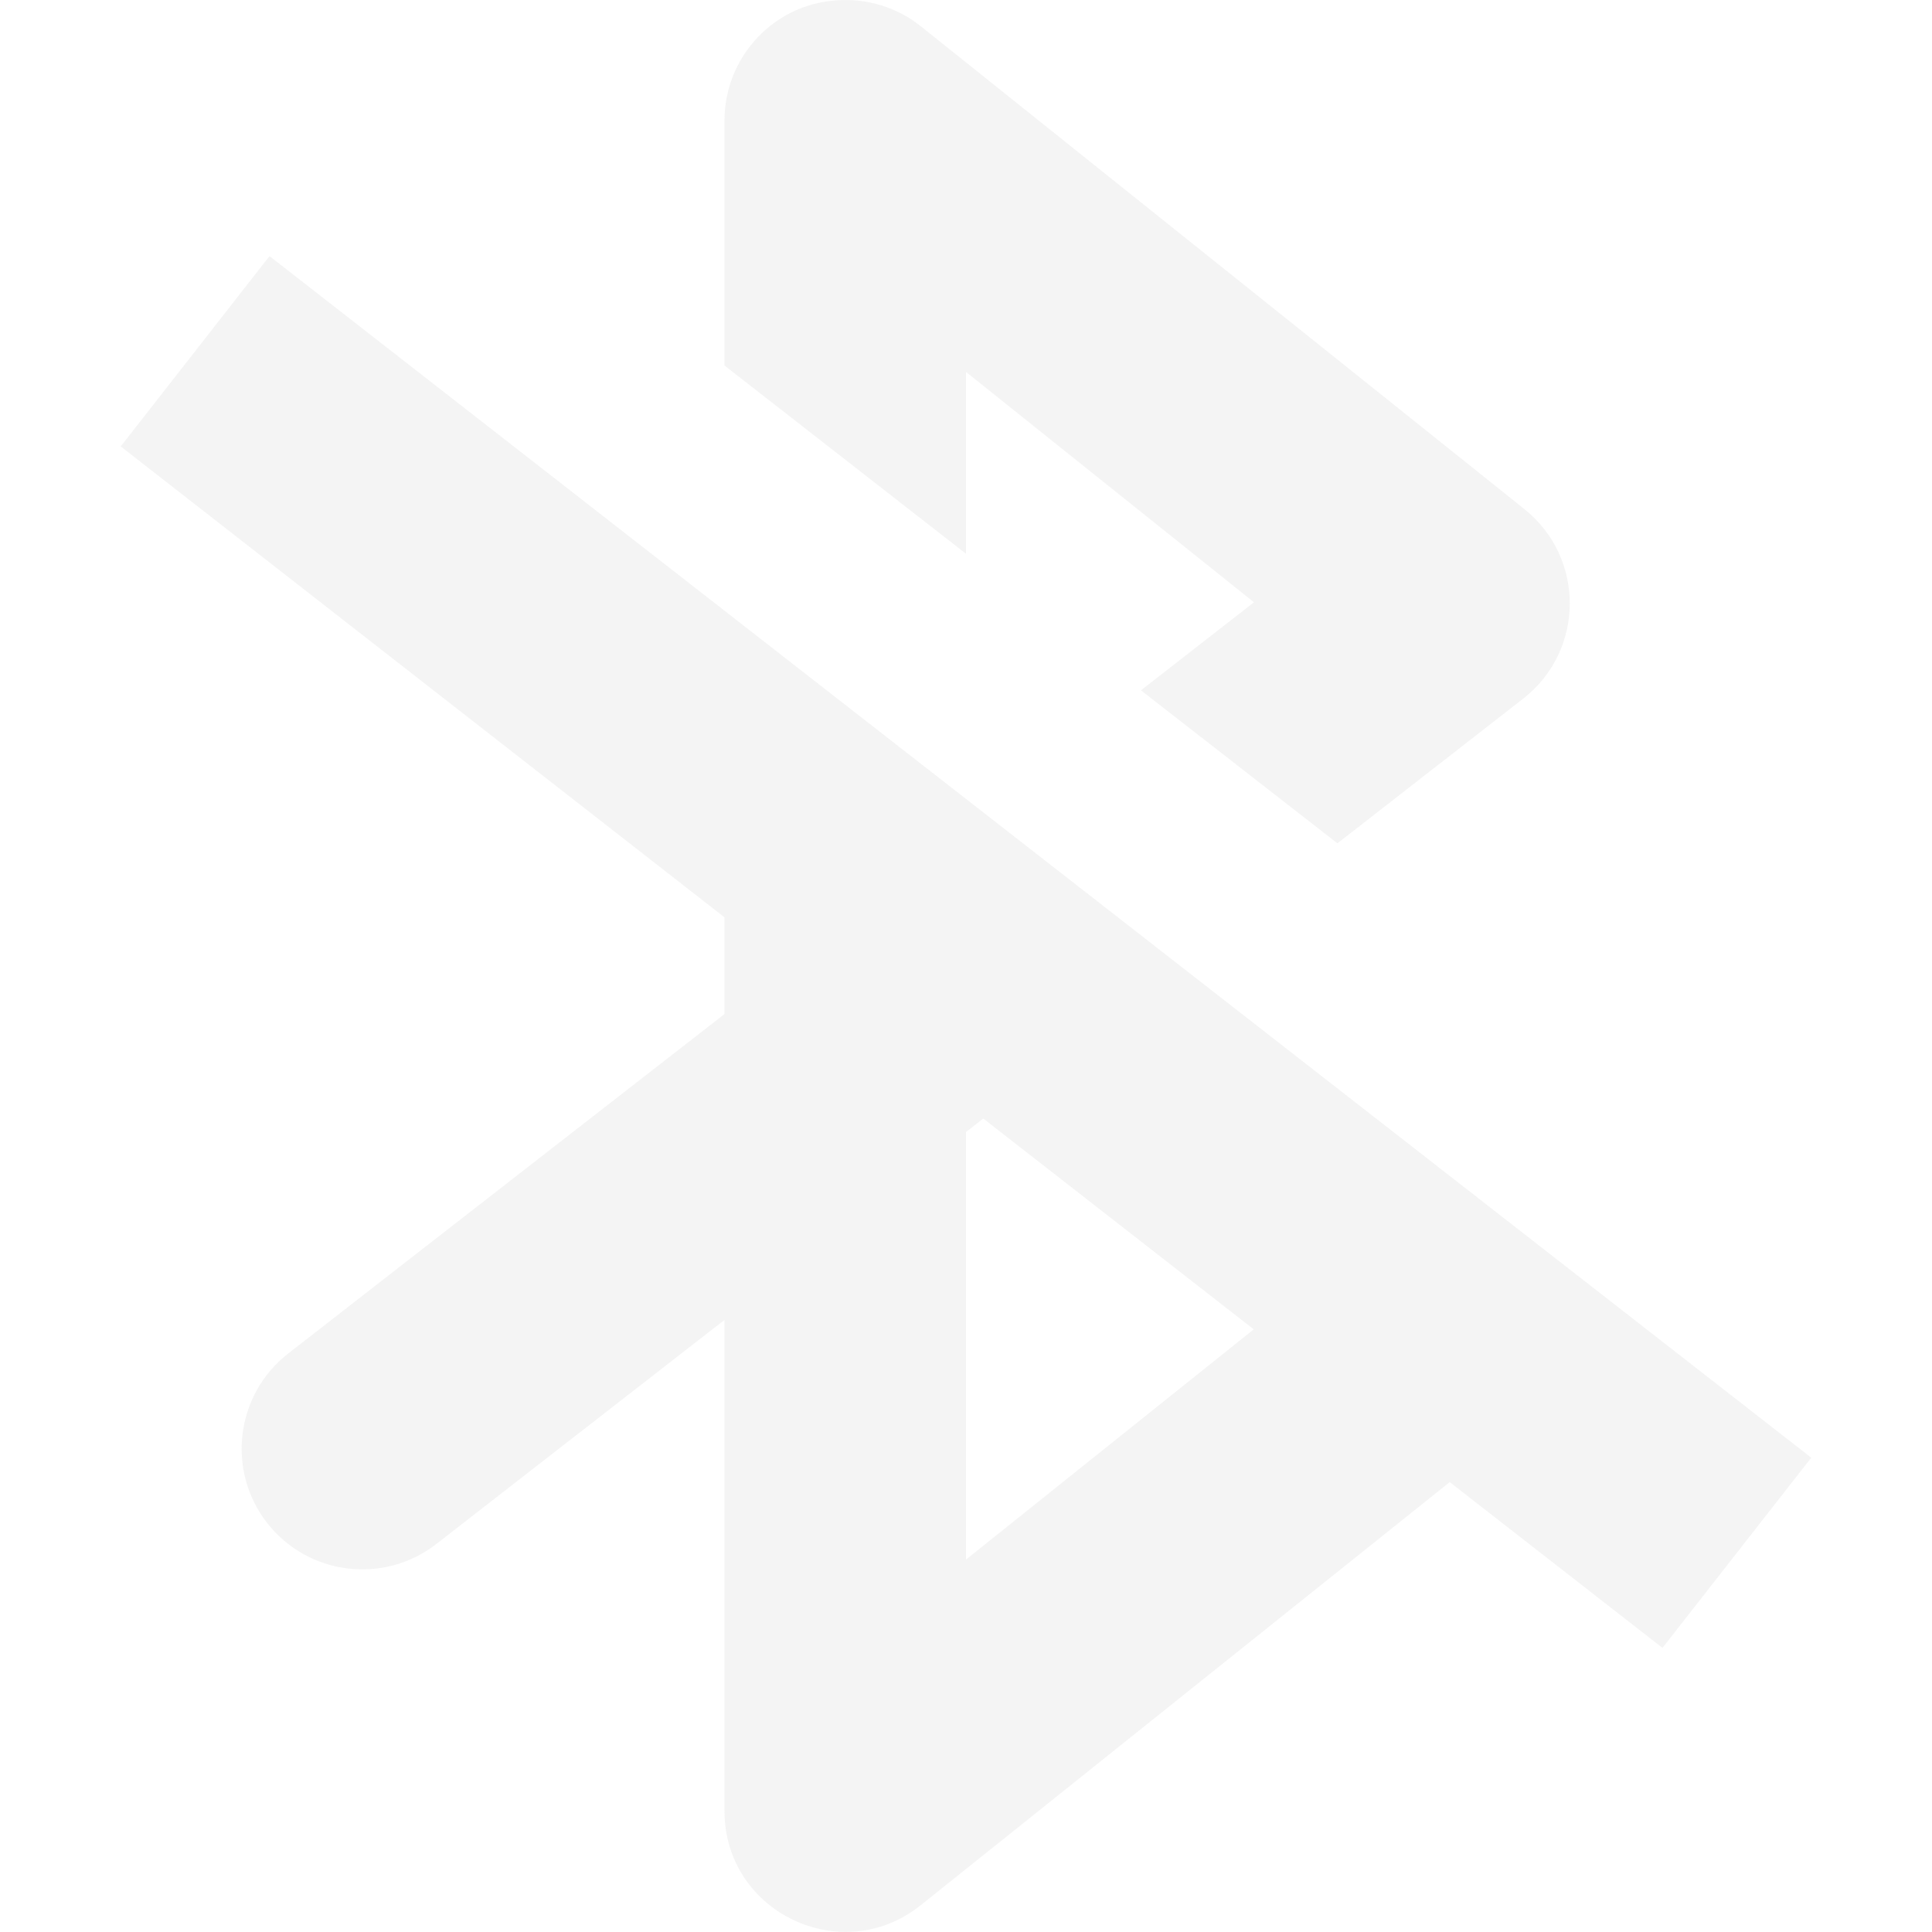
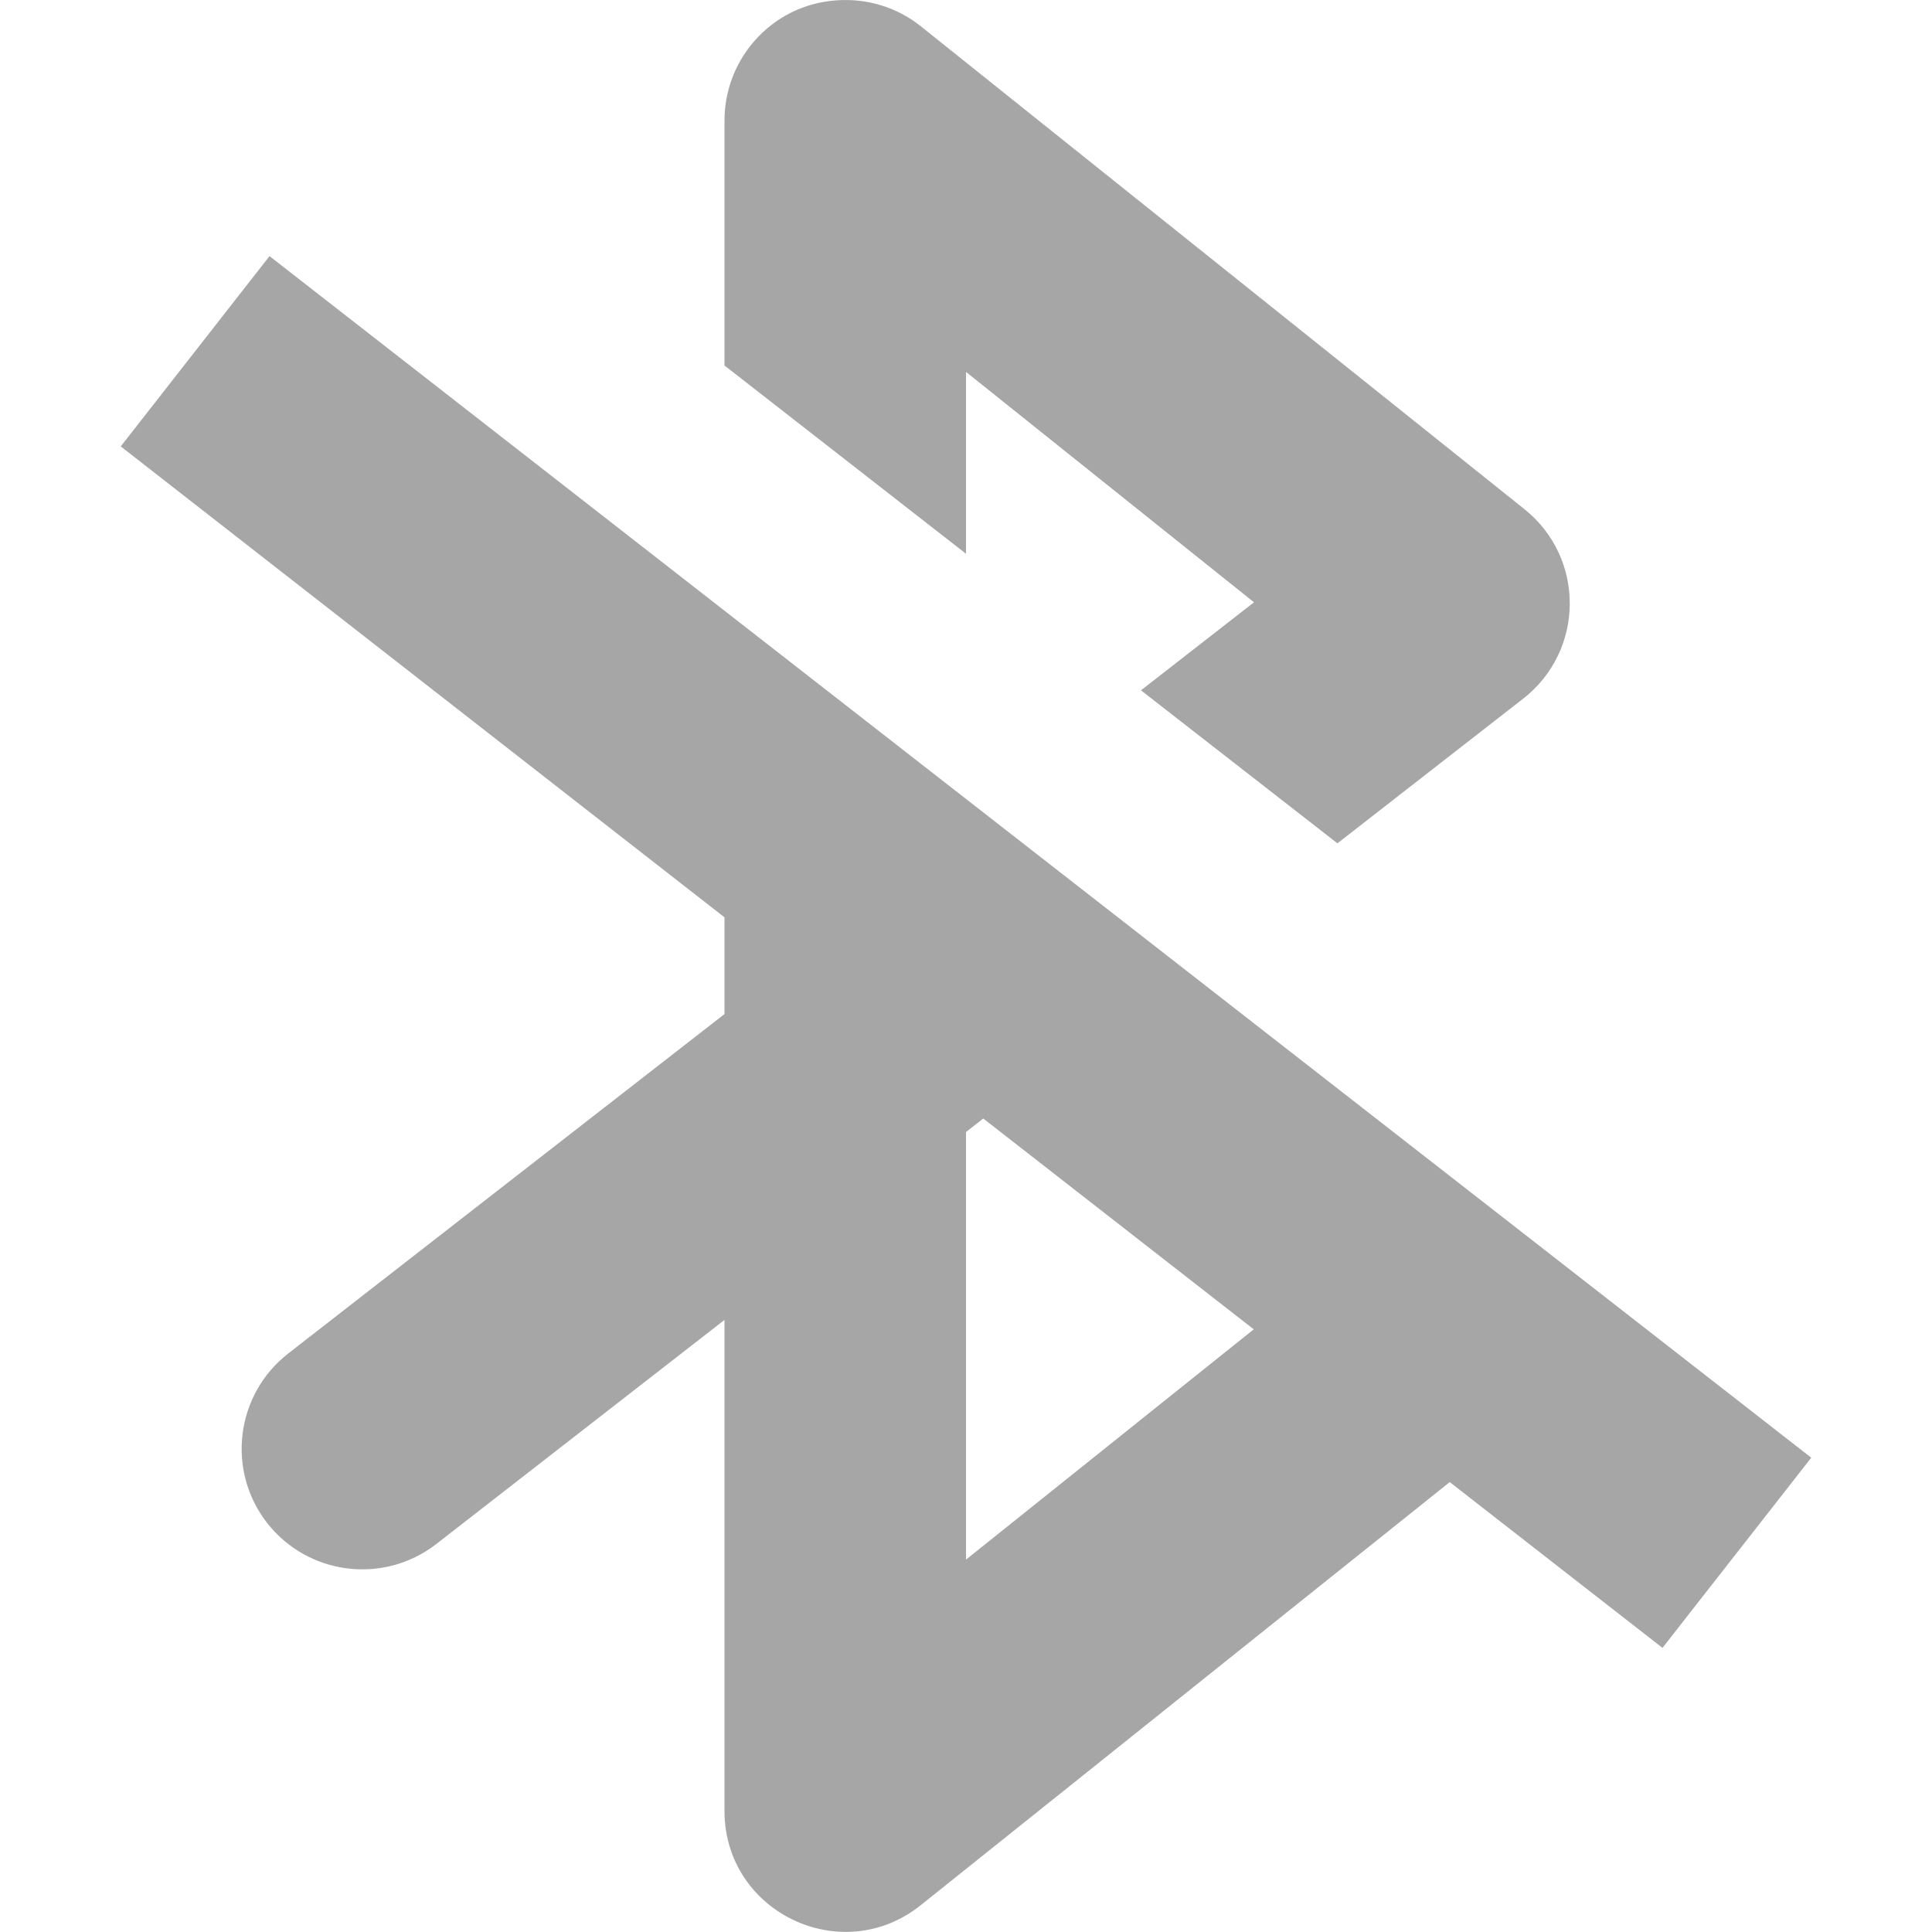
<svg xmlns="http://www.w3.org/2000/svg" width="16" height="16" viewBox="0 0 16 16" version="1.1">
-   <path style="opacity:0.35;fill:#dfdfdf" d="M 6.926,0.003 C 6.801,0.012 6.679,0.043 6.566,0.097 6.22,0.264 6,0.614 6,0.998 V 3.027 L 8,4.586 V 3.08 L 10.385,4.988 9.449,5.717 11.076,6.984 12.613,5.787 C 13.124,5.39 13.13,4.621 12.625,4.217 l -5,-4 C 7.427,0.059 7.178,-0.016 6.926,0.003 Z M 2.232,2.121 1,3.697 6,7.597 V 8.398 L 2.387,11.209 c -0.435,0.339 -0.514,0.966 -0.176,1.402 0.339,0.435 0.966,0.514 1.402,0.176 L 6,10.931 v 4.066 c -3.499e-4,0.839 0.97,1.305 1.625,0.781 l 4.381,-3.504 1.762,1.373 L 15,12.072 Z M 8.143,9.263 10.383,11.009 8,12.916 V 9.375 Z" />
+   <path style="opacity:0.35;fill:currentColor" d="M 6.926,0.003 C 6.801,0.012 6.679,0.043 6.566,0.097 6.22,0.264 6,0.614 6,0.998 V 3.027 L 8,4.586 V 3.08 L 10.385,4.988 9.449,5.717 11.076,6.984 12.613,5.787 C 13.124,5.39 13.13,4.621 12.625,4.217 l -5,-4 C 7.427,0.059 7.178,-0.016 6.926,0.003 Z M 2.232,2.121 1,3.697 6,7.597 V 8.398 L 2.387,11.209 c -0.435,0.339 -0.514,0.966 -0.176,1.402 0.339,0.435 0.966,0.514 1.402,0.176 L 6,10.931 v 4.066 c -3.499e-4,0.839 0.97,1.305 1.625,0.781 l 4.381,-3.504 1.762,1.373 L 15,12.072 Z M 8.143,9.263 10.383,11.009 8,12.916 V 9.375 Z" />
</svg>
